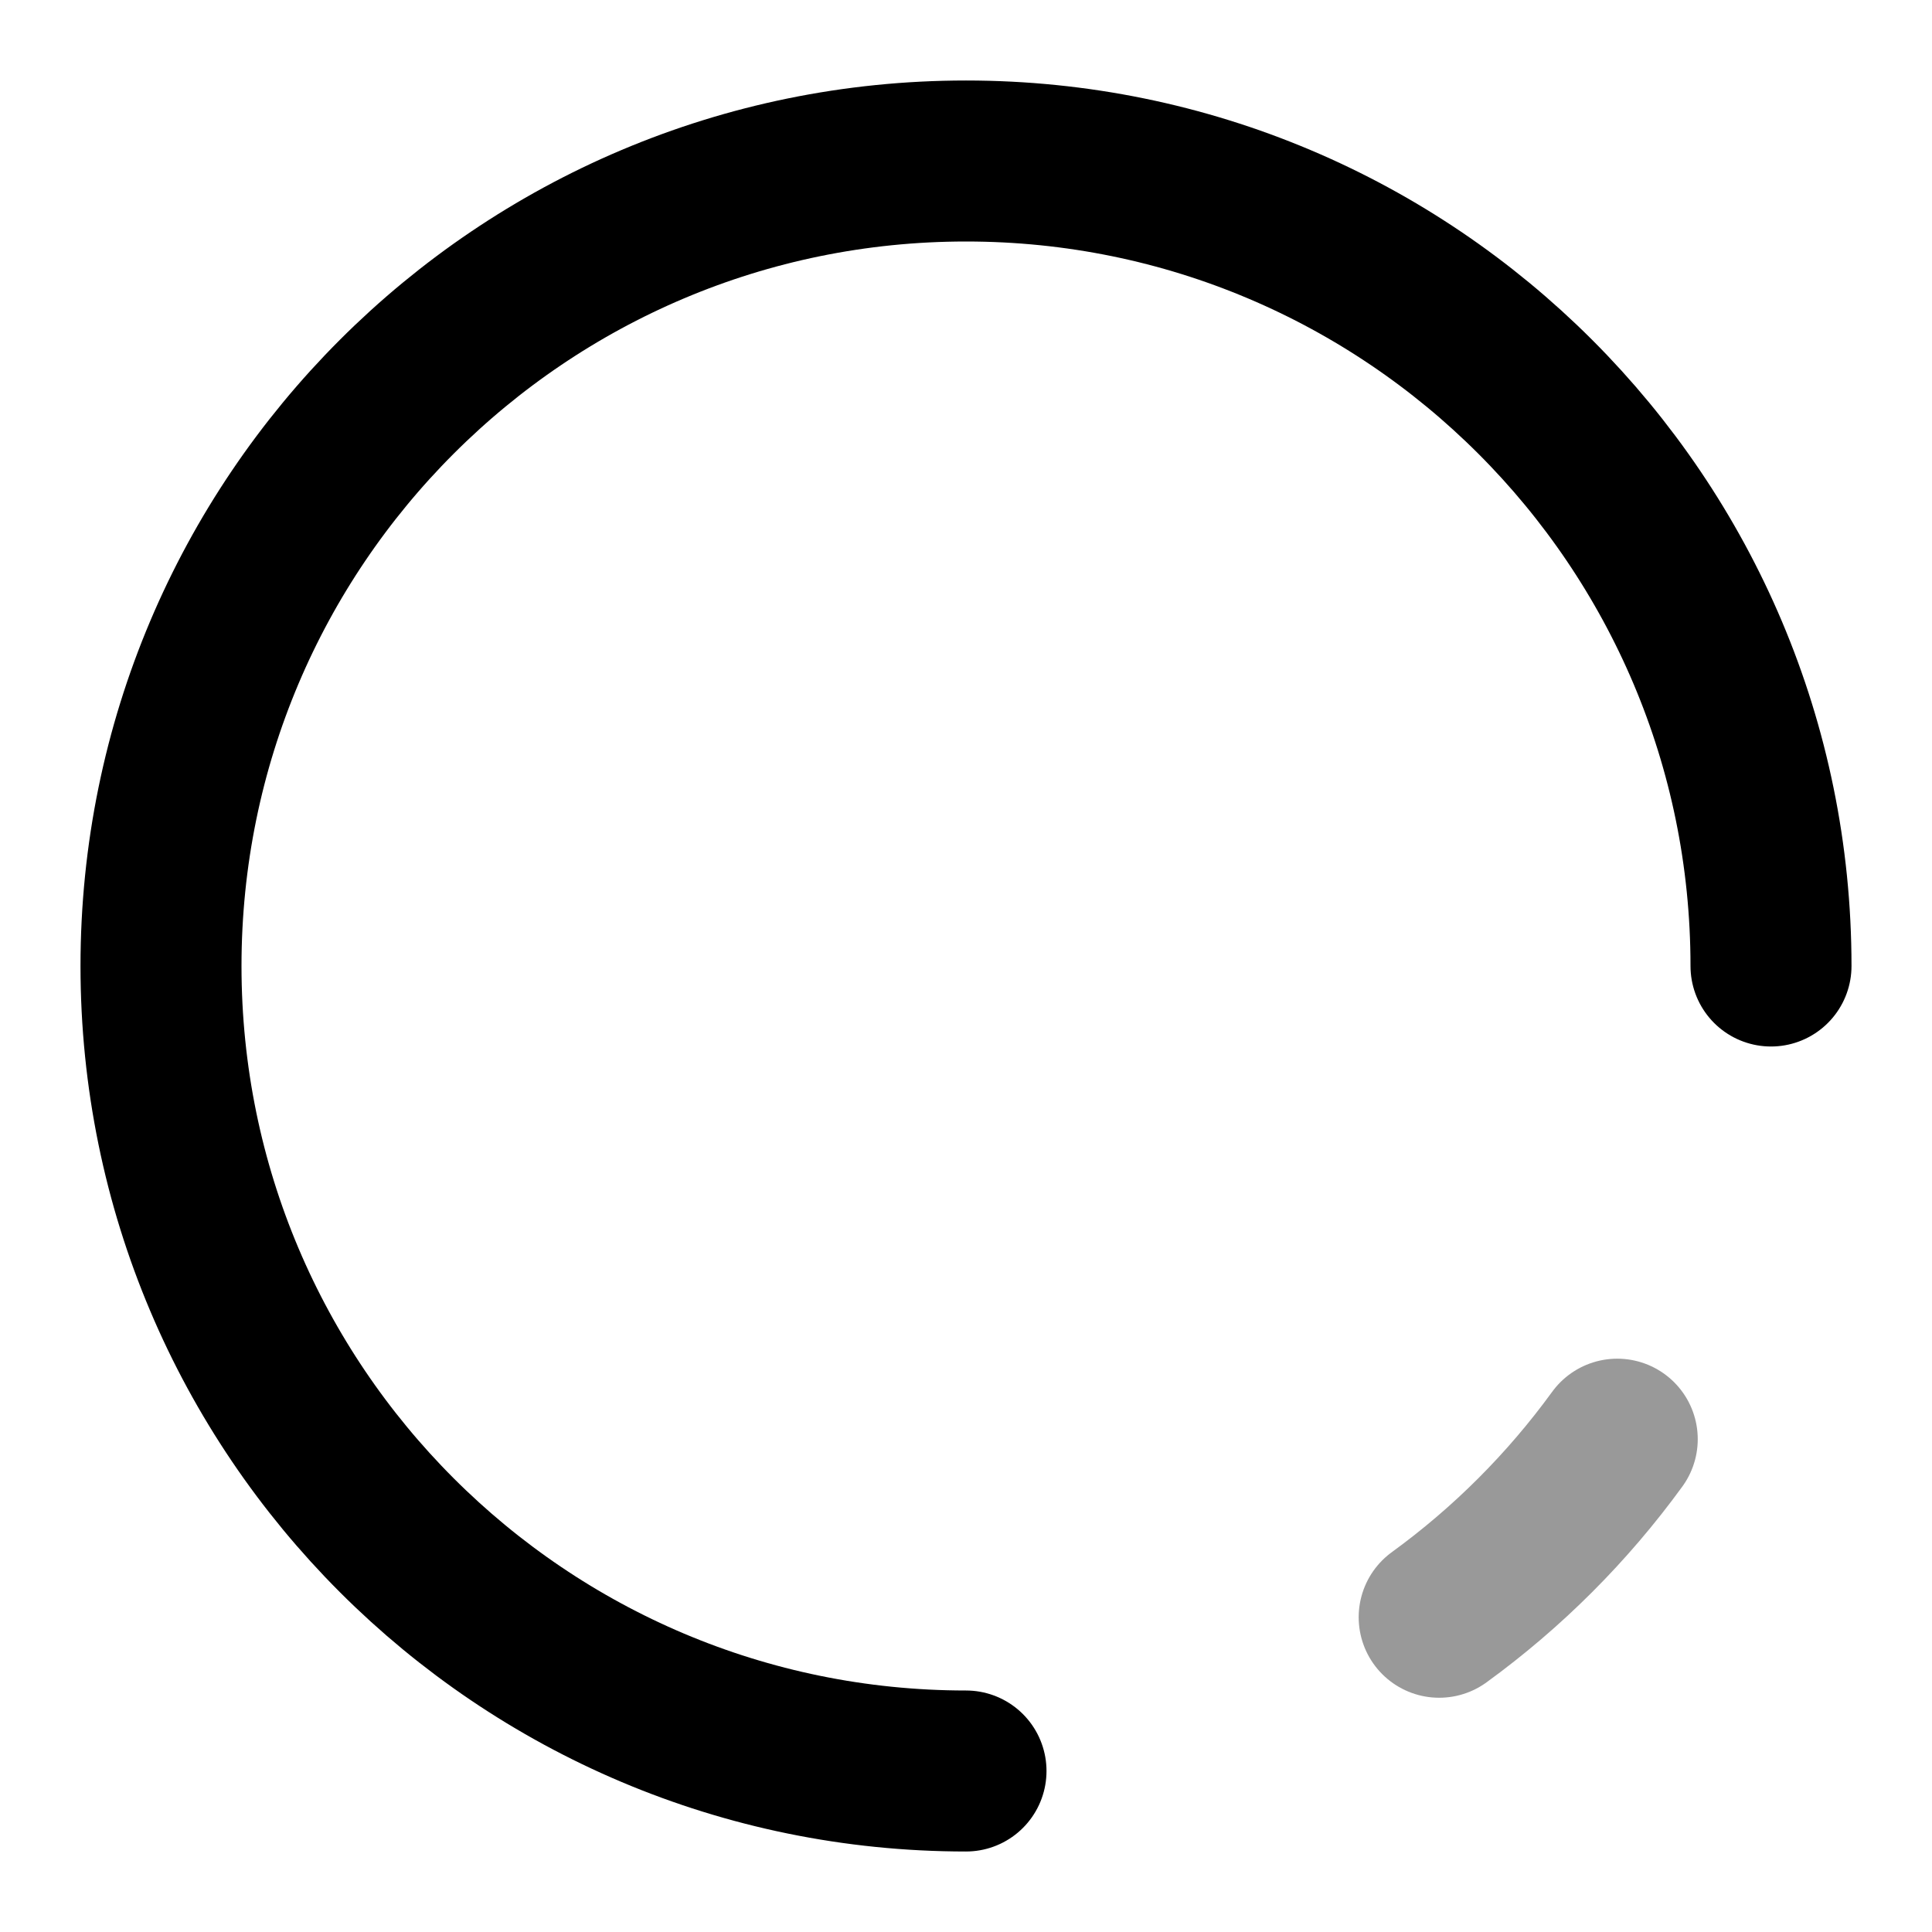
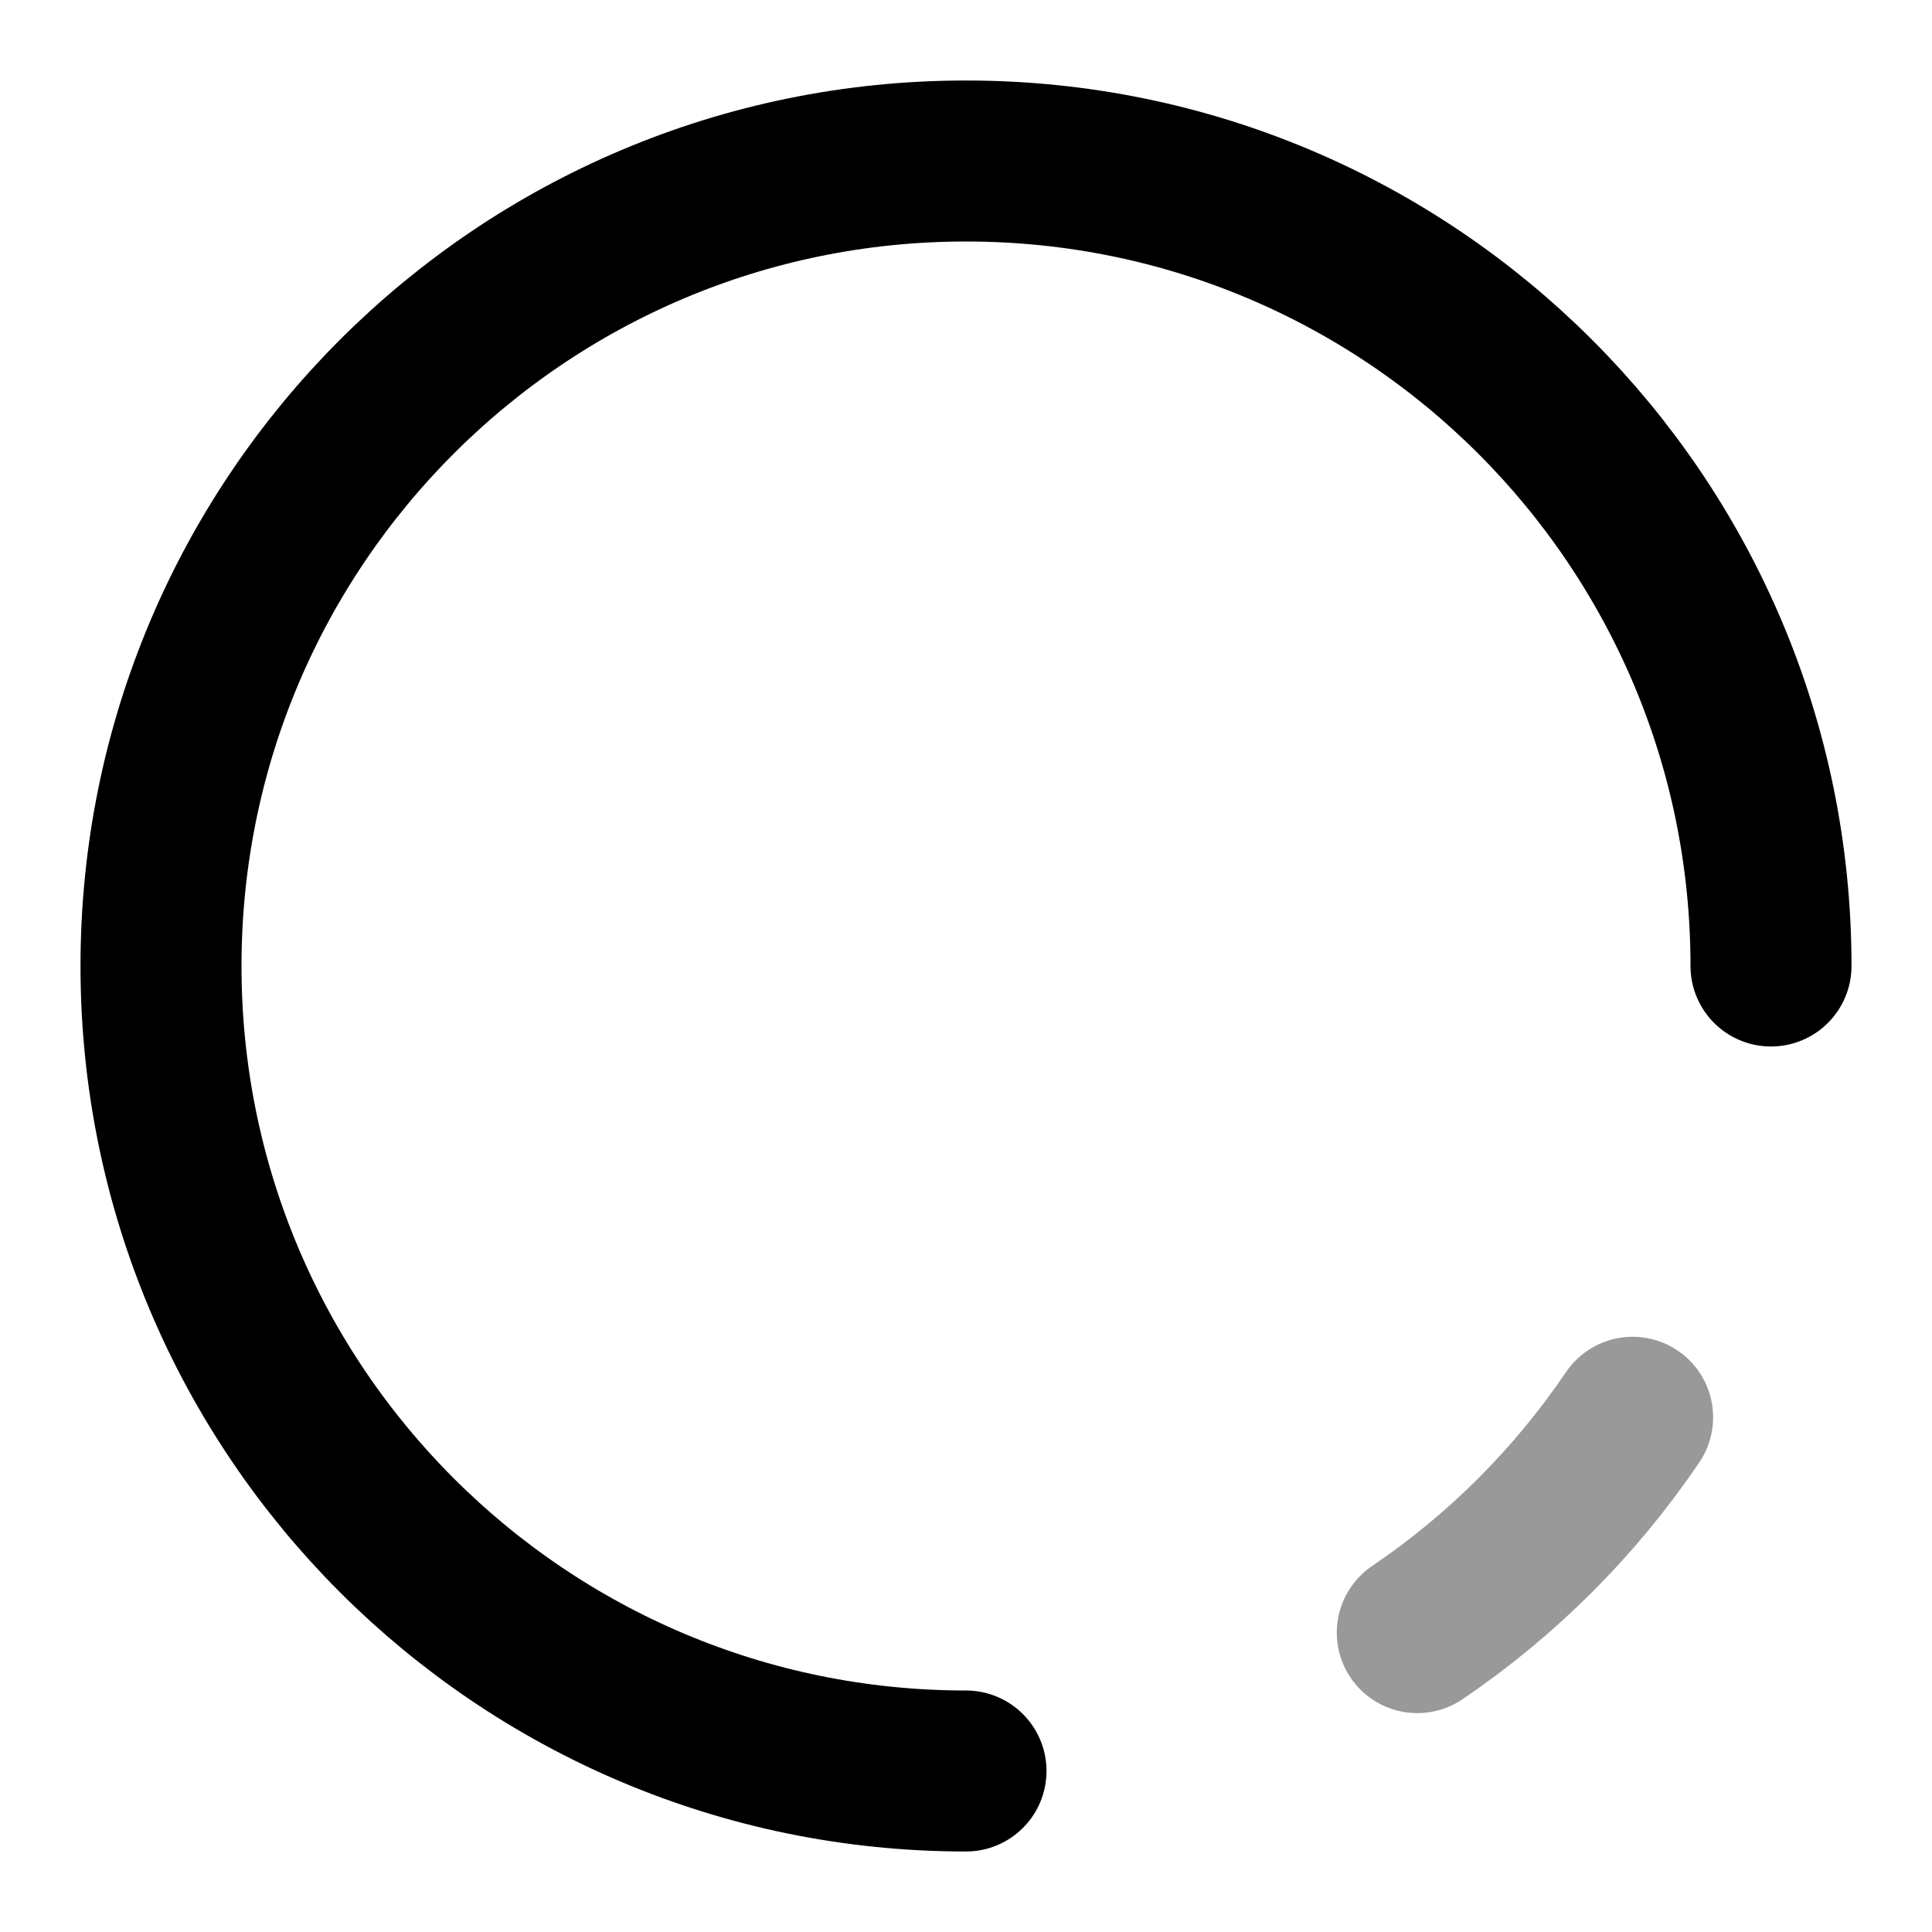
<svg xmlns="http://www.w3.org/2000/svg" width="24" height="24" viewBox="0 0 24 24" fill="none">
-   <path d="M20.09 17.878C19.473 18.727 18.727 19.473 17.878 20.09" stroke="black" stroke-opacity="0.4" stroke-width="2" stroke-linecap="round" stroke-linejoin="round" />
+   <path d="M20.281 17.606C19.567 18.66 18.66 19.567 17.606 20.281" stroke="black" stroke-opacity="0.4" stroke-width="2" stroke-linecap="round" stroke-linejoin="round" />
  <path d="M12 22C6.477 22 2 17.523 2 12C2 6.477 6.477 2 12 2C17.523 2 22 6.477 22 12" stroke="black" stroke-width="2" stroke-linecap="round" stroke-linejoin="round" />
</svg>
